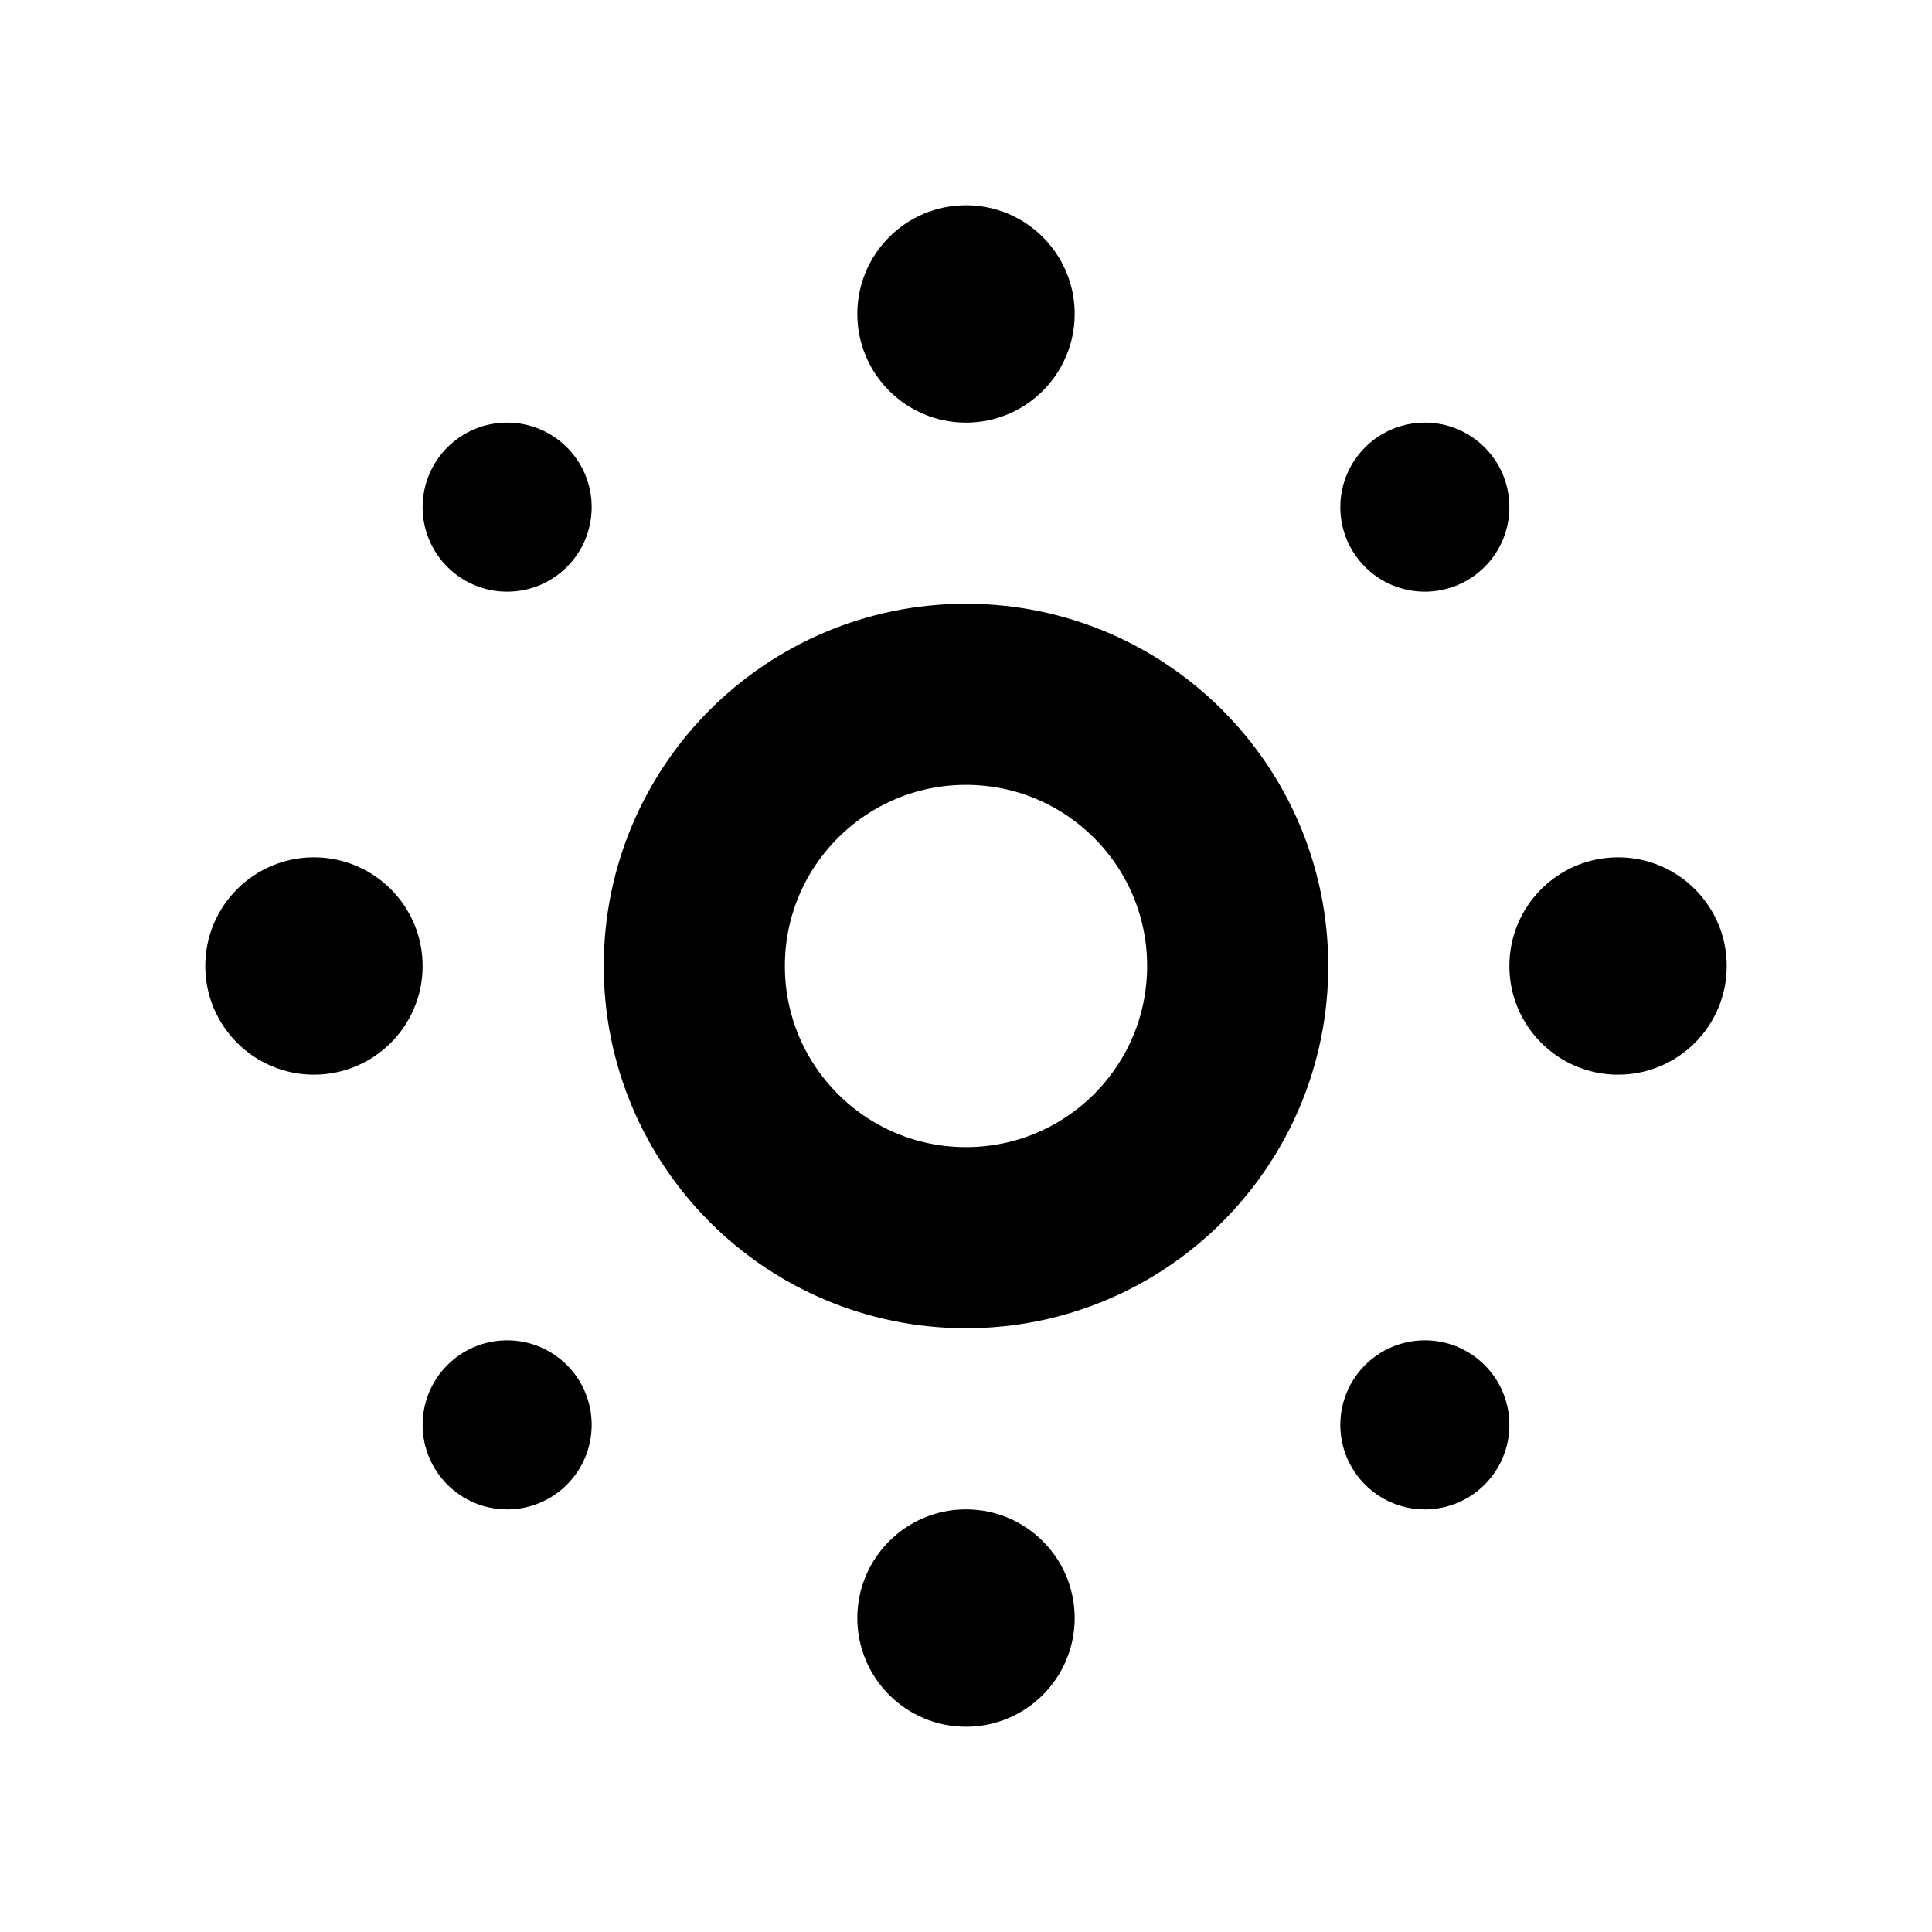
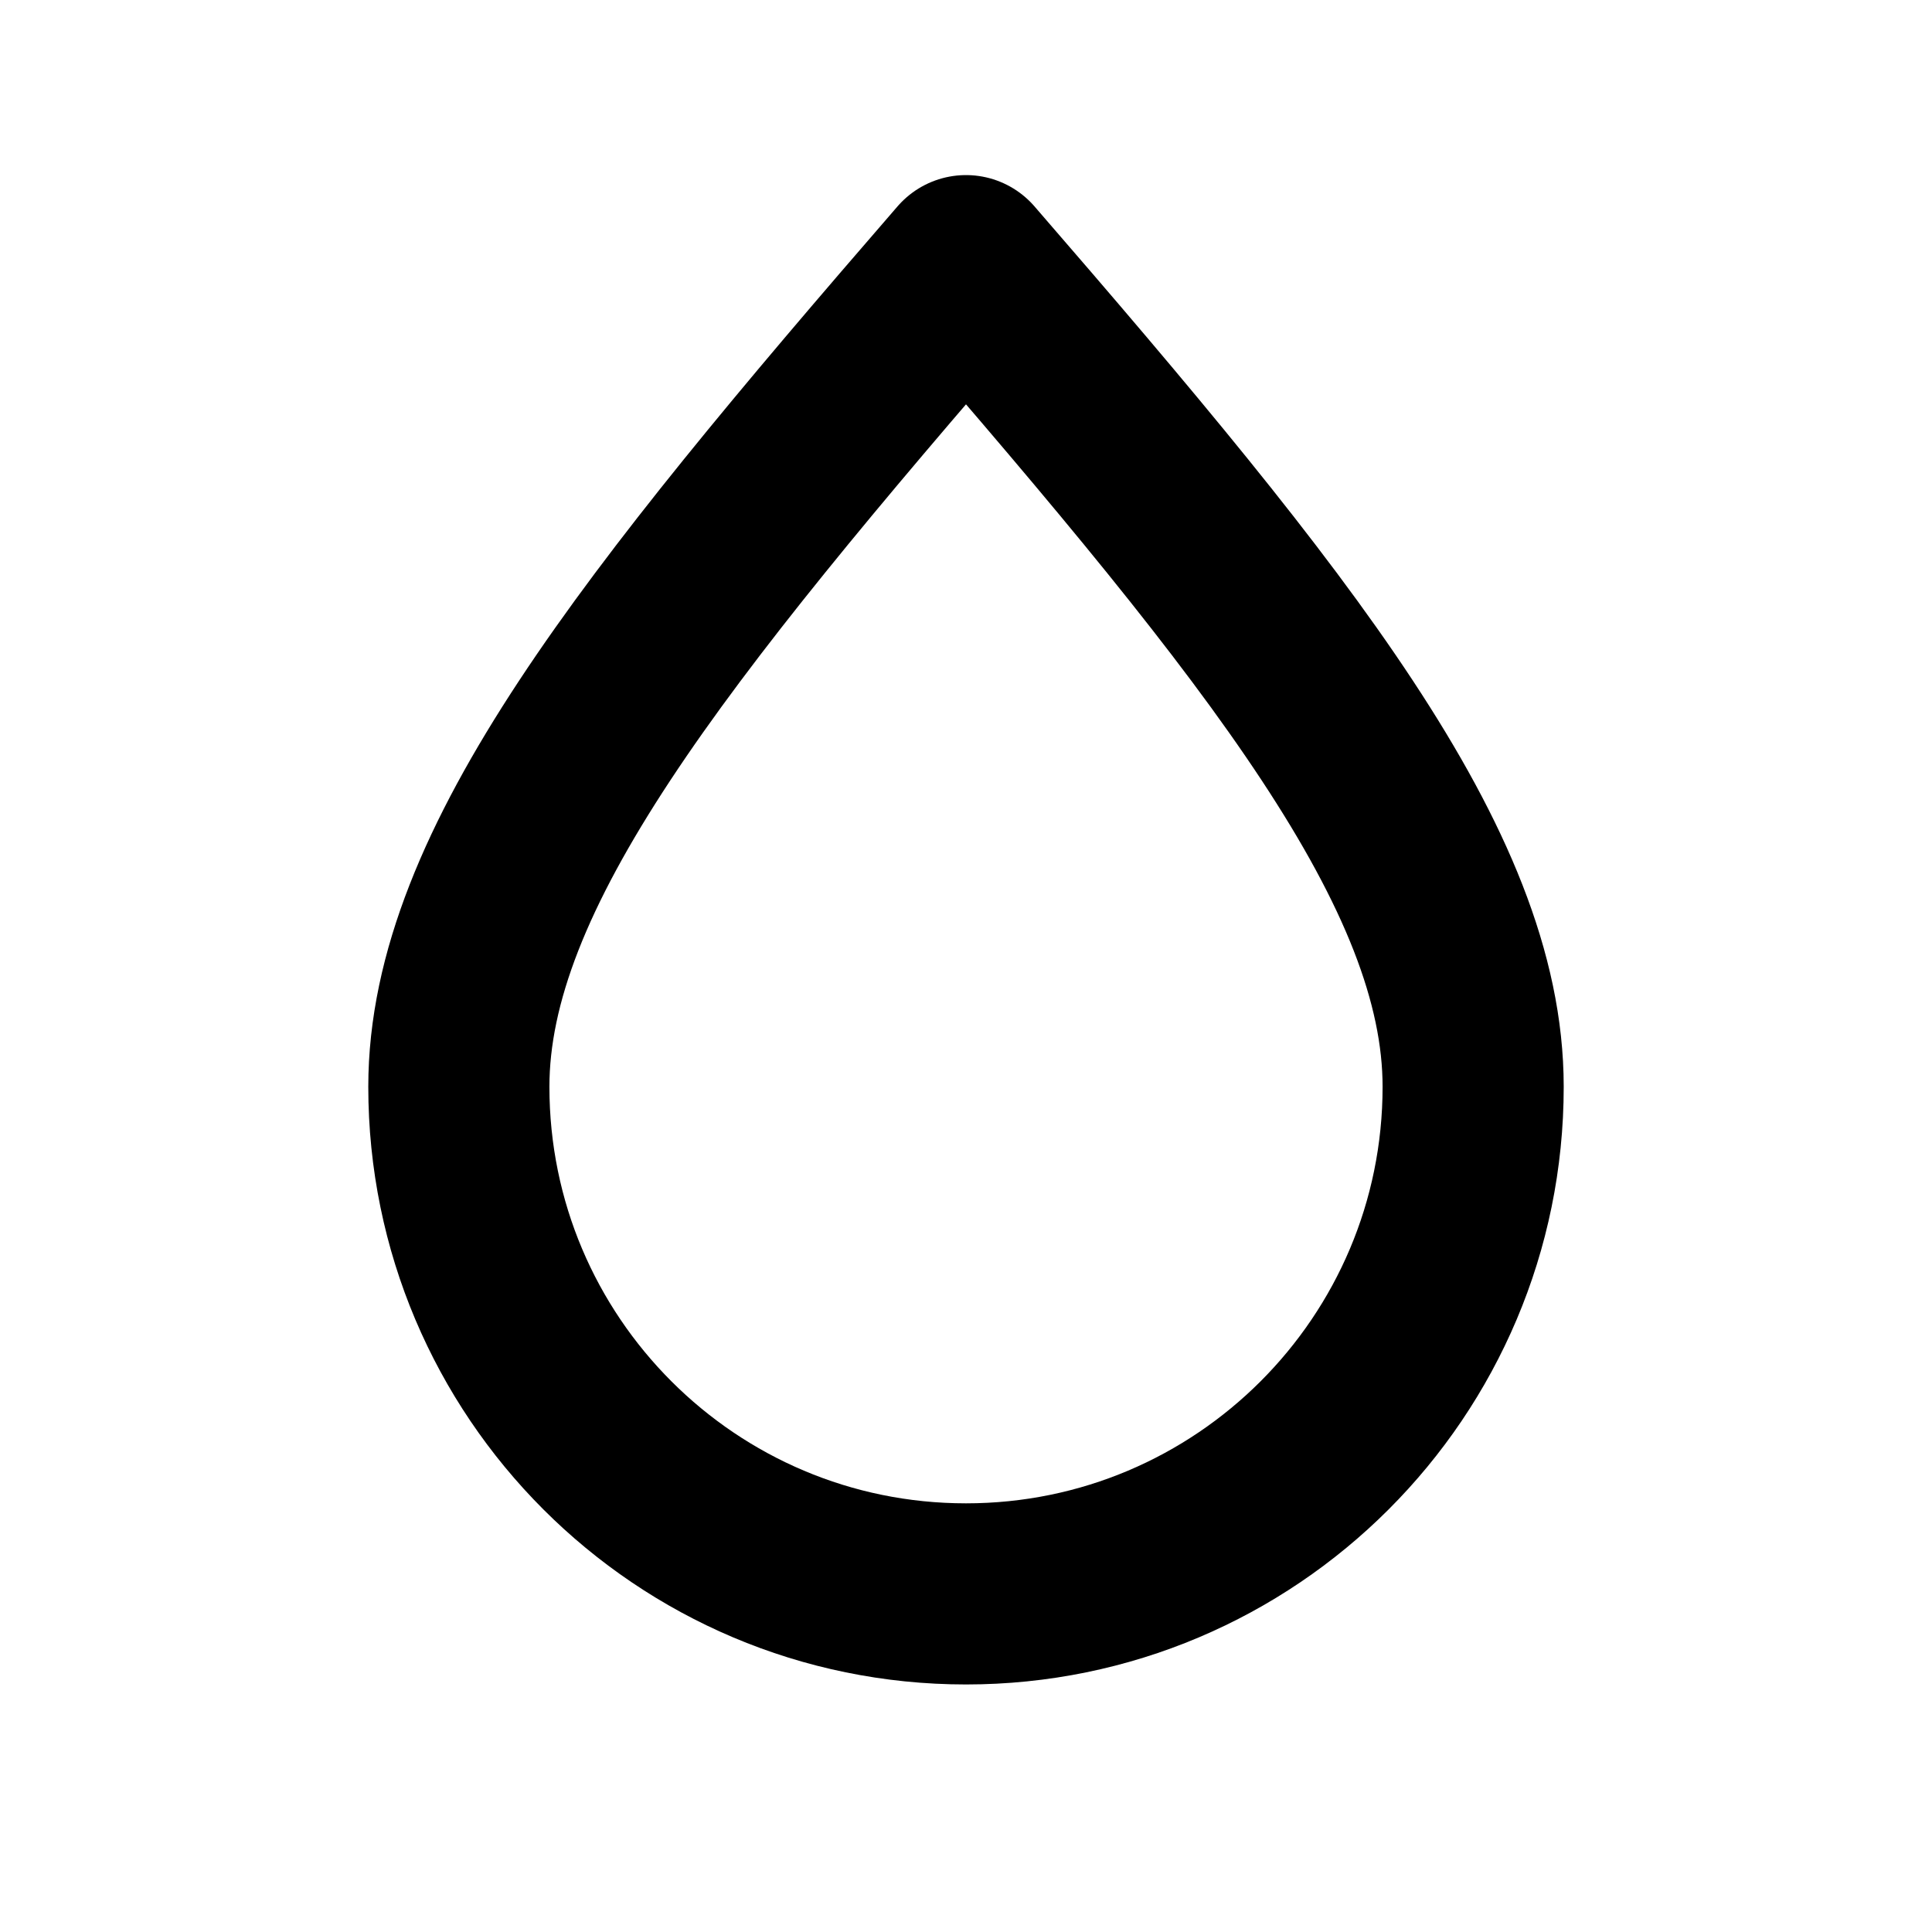
<svg xmlns="http://www.w3.org/2000/svg" width="16" height="16" viewBox="0 0 16 16" fill="none" stroke="currentColor" stroke-width="1.5" stroke-linecap="round" stroke-linejoin="round">
-   <circle cx="8" cy="8" r="2.25" />
-   <circle cx="8" cy="2.6" r=".9" fill="currentColor" stroke="none" />
-   <circle cx="8" cy="13.4" r=".9" fill="currentColor" stroke="none" />
-   <circle cx="2.6" cy="8" r=".9" fill="currentColor" stroke="none" />
-   <circle cx="13.4" cy="8" r=".9" fill="currentColor" stroke="none" />
-   <circle cx="4.2" cy="4.2" r=".7" fill="currentColor" stroke="none" />
-   <circle cx="11.8" cy="11.8" r=".7" fill="currentColor" stroke="none" />
-   <circle cx="11.8" cy="4.2" r=".7" fill="currentColor" stroke="none" />
-   <circle cx="4.2" cy="11.8" r=".7" fill="currentColor" stroke="none" />
+   <path d="M8 2.2c2.6 3 4.2 5 4.2 6.8a4.2 4.2 0 0 1-8.4 0c0-1.8 1.6-3.8 4.2-6.8z" />
</svg>
